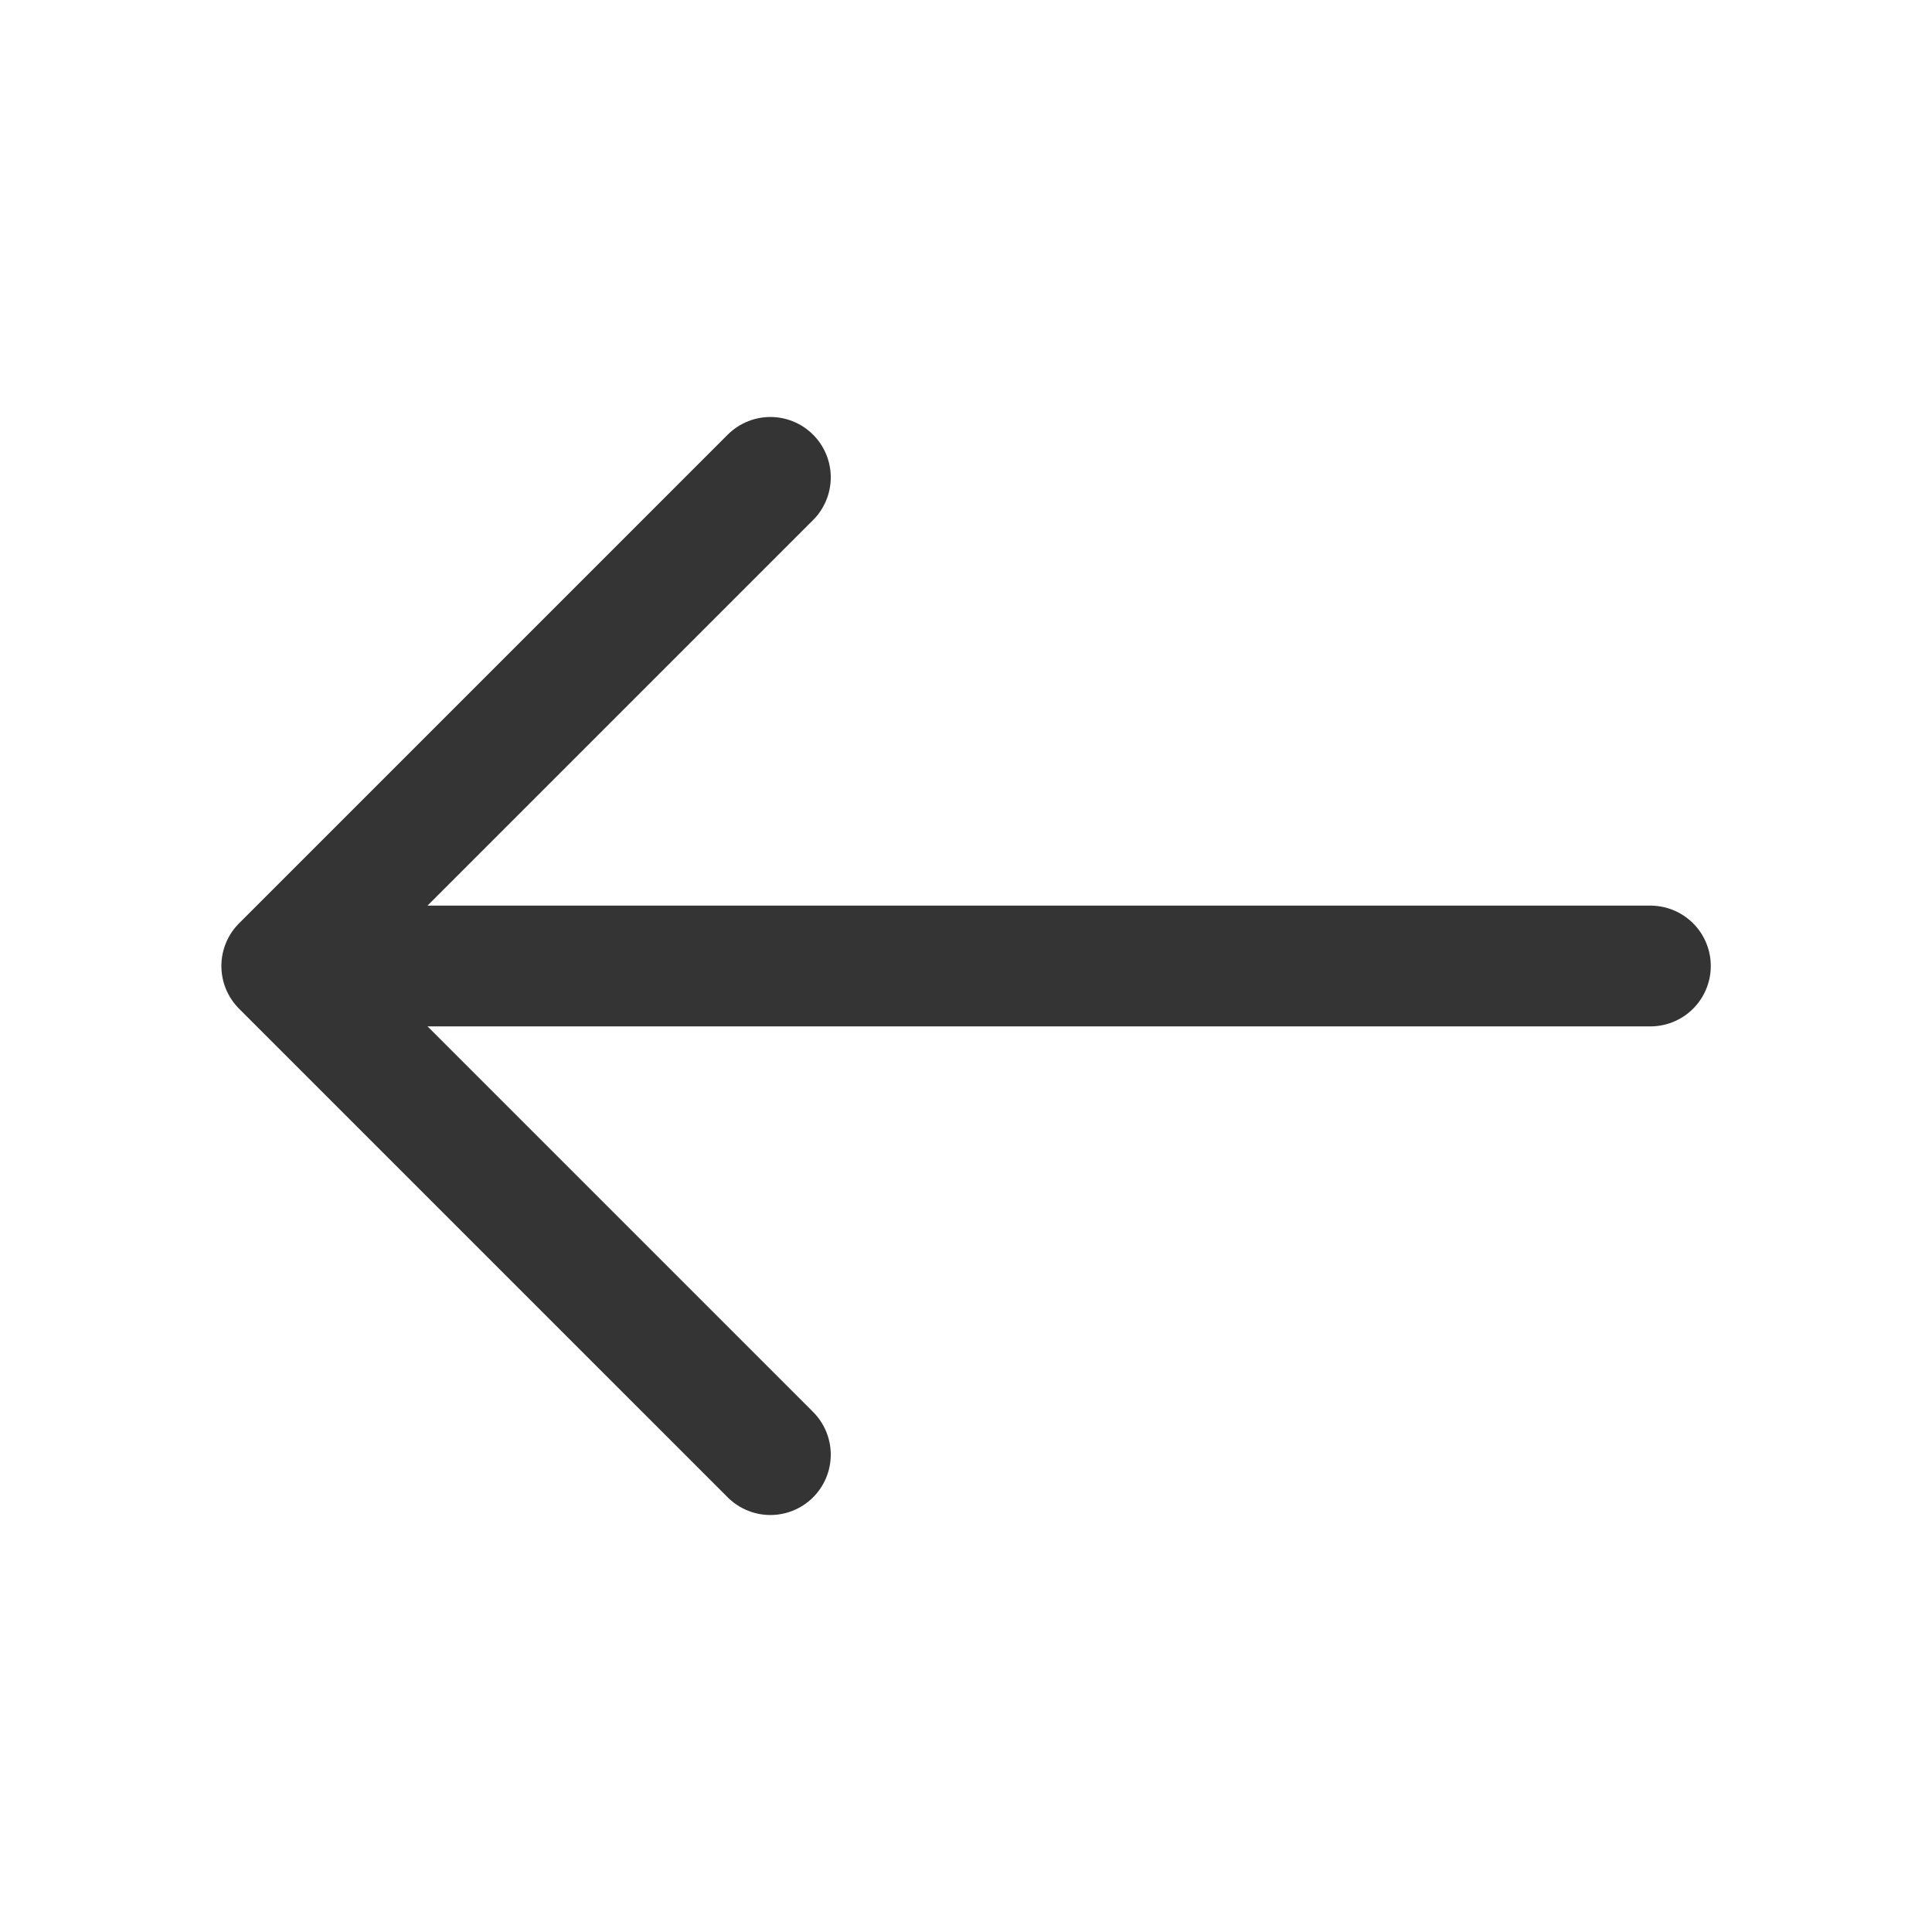
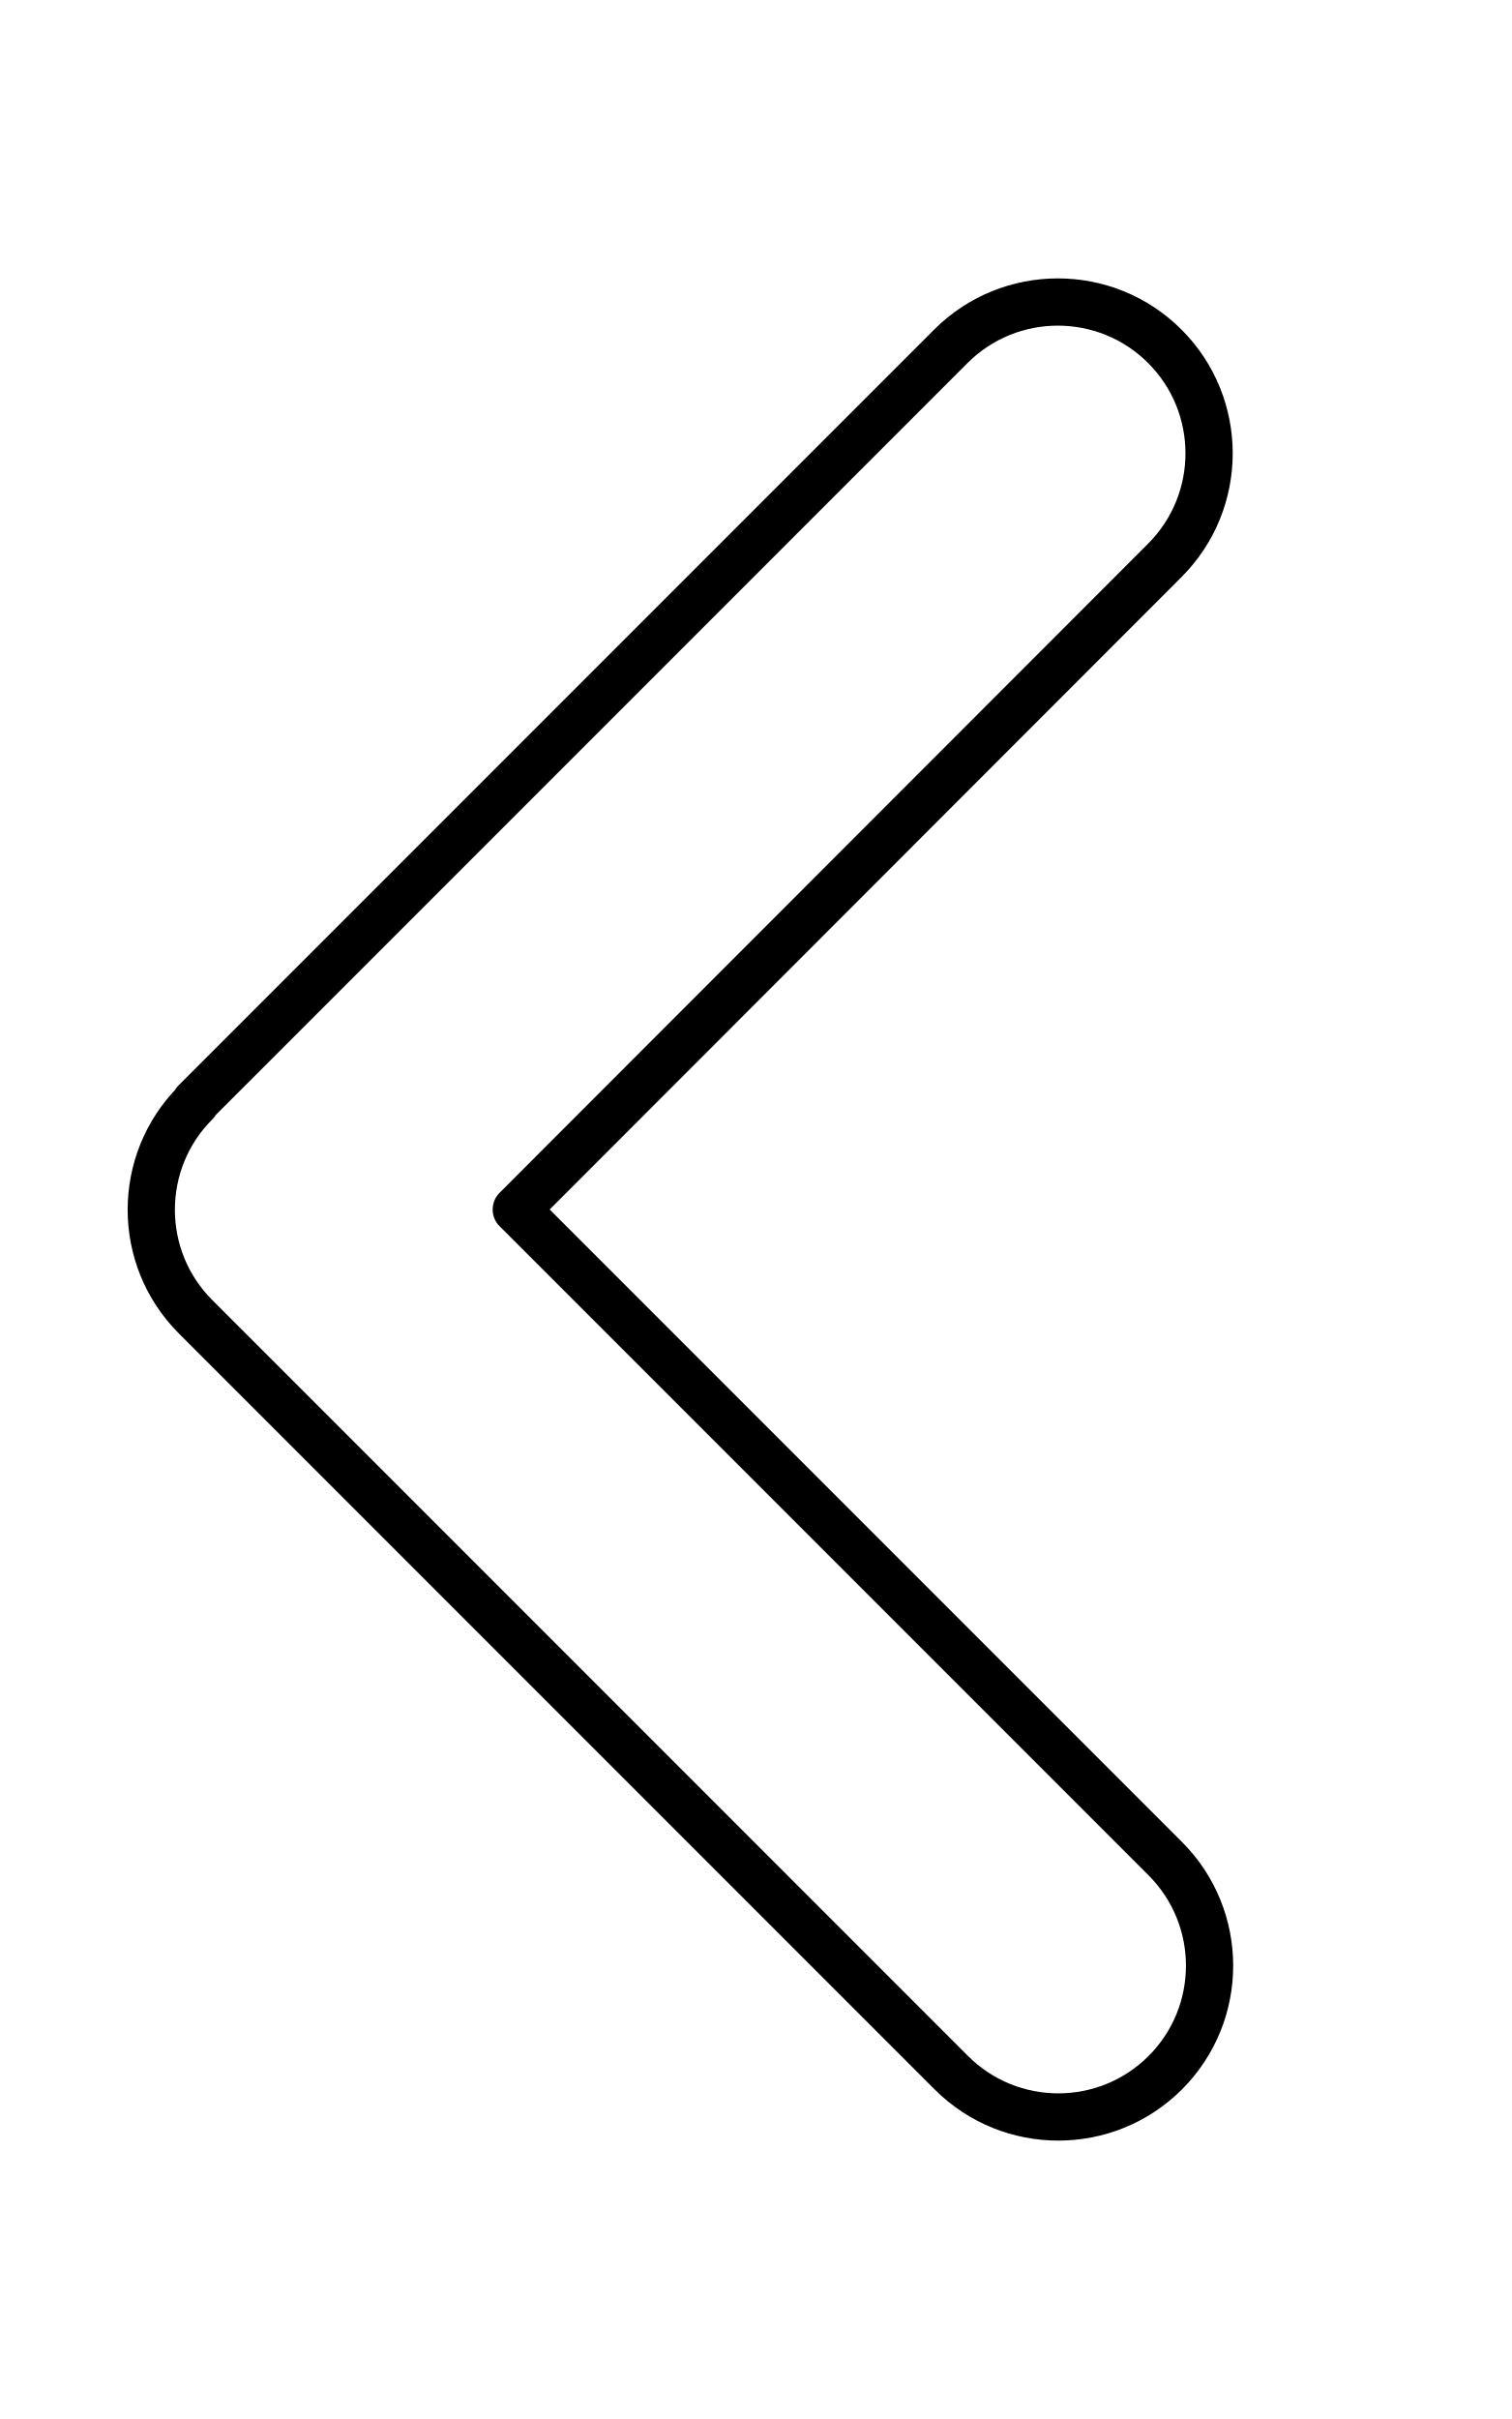
- <svg xmlns="http://www.w3.org/2000/svg" width="24" height="24" viewBox="0 0 24 24" fill="none">
-   <path d="M9.57 18.07L3.5 12L9.57 5.93" stroke="#343434" stroke-width="1.5" stroke-miterlimit="10" stroke-linecap="round" stroke-linejoin="round" />
-   <path d="M20.502 12H3.672" stroke="#343434" stroke-width="1.5" stroke-miterlimit="10" stroke-linecap="round" stroke-linejoin="round" />
+ <svg xmlns="http://www.w3.org/2000/svg" viewBox="0 0 320 512" fill="none" stroke="black" stroke-width="10" stroke-linecap="round" stroke-linejoin="round">
+   <path d="M41.4 233.4c-12.5 12.5-12.5 32.8 0 45.3l160 160c12.5 12.5 32.8 12.5 45.3 0s12.5-32.8 0-45.3L109.3 256 246.6 118.6c12.5-12.5 12.5-32.8 0-45.3s-32.8-12.5-45.3 0l-160 160z" />
</svg>
